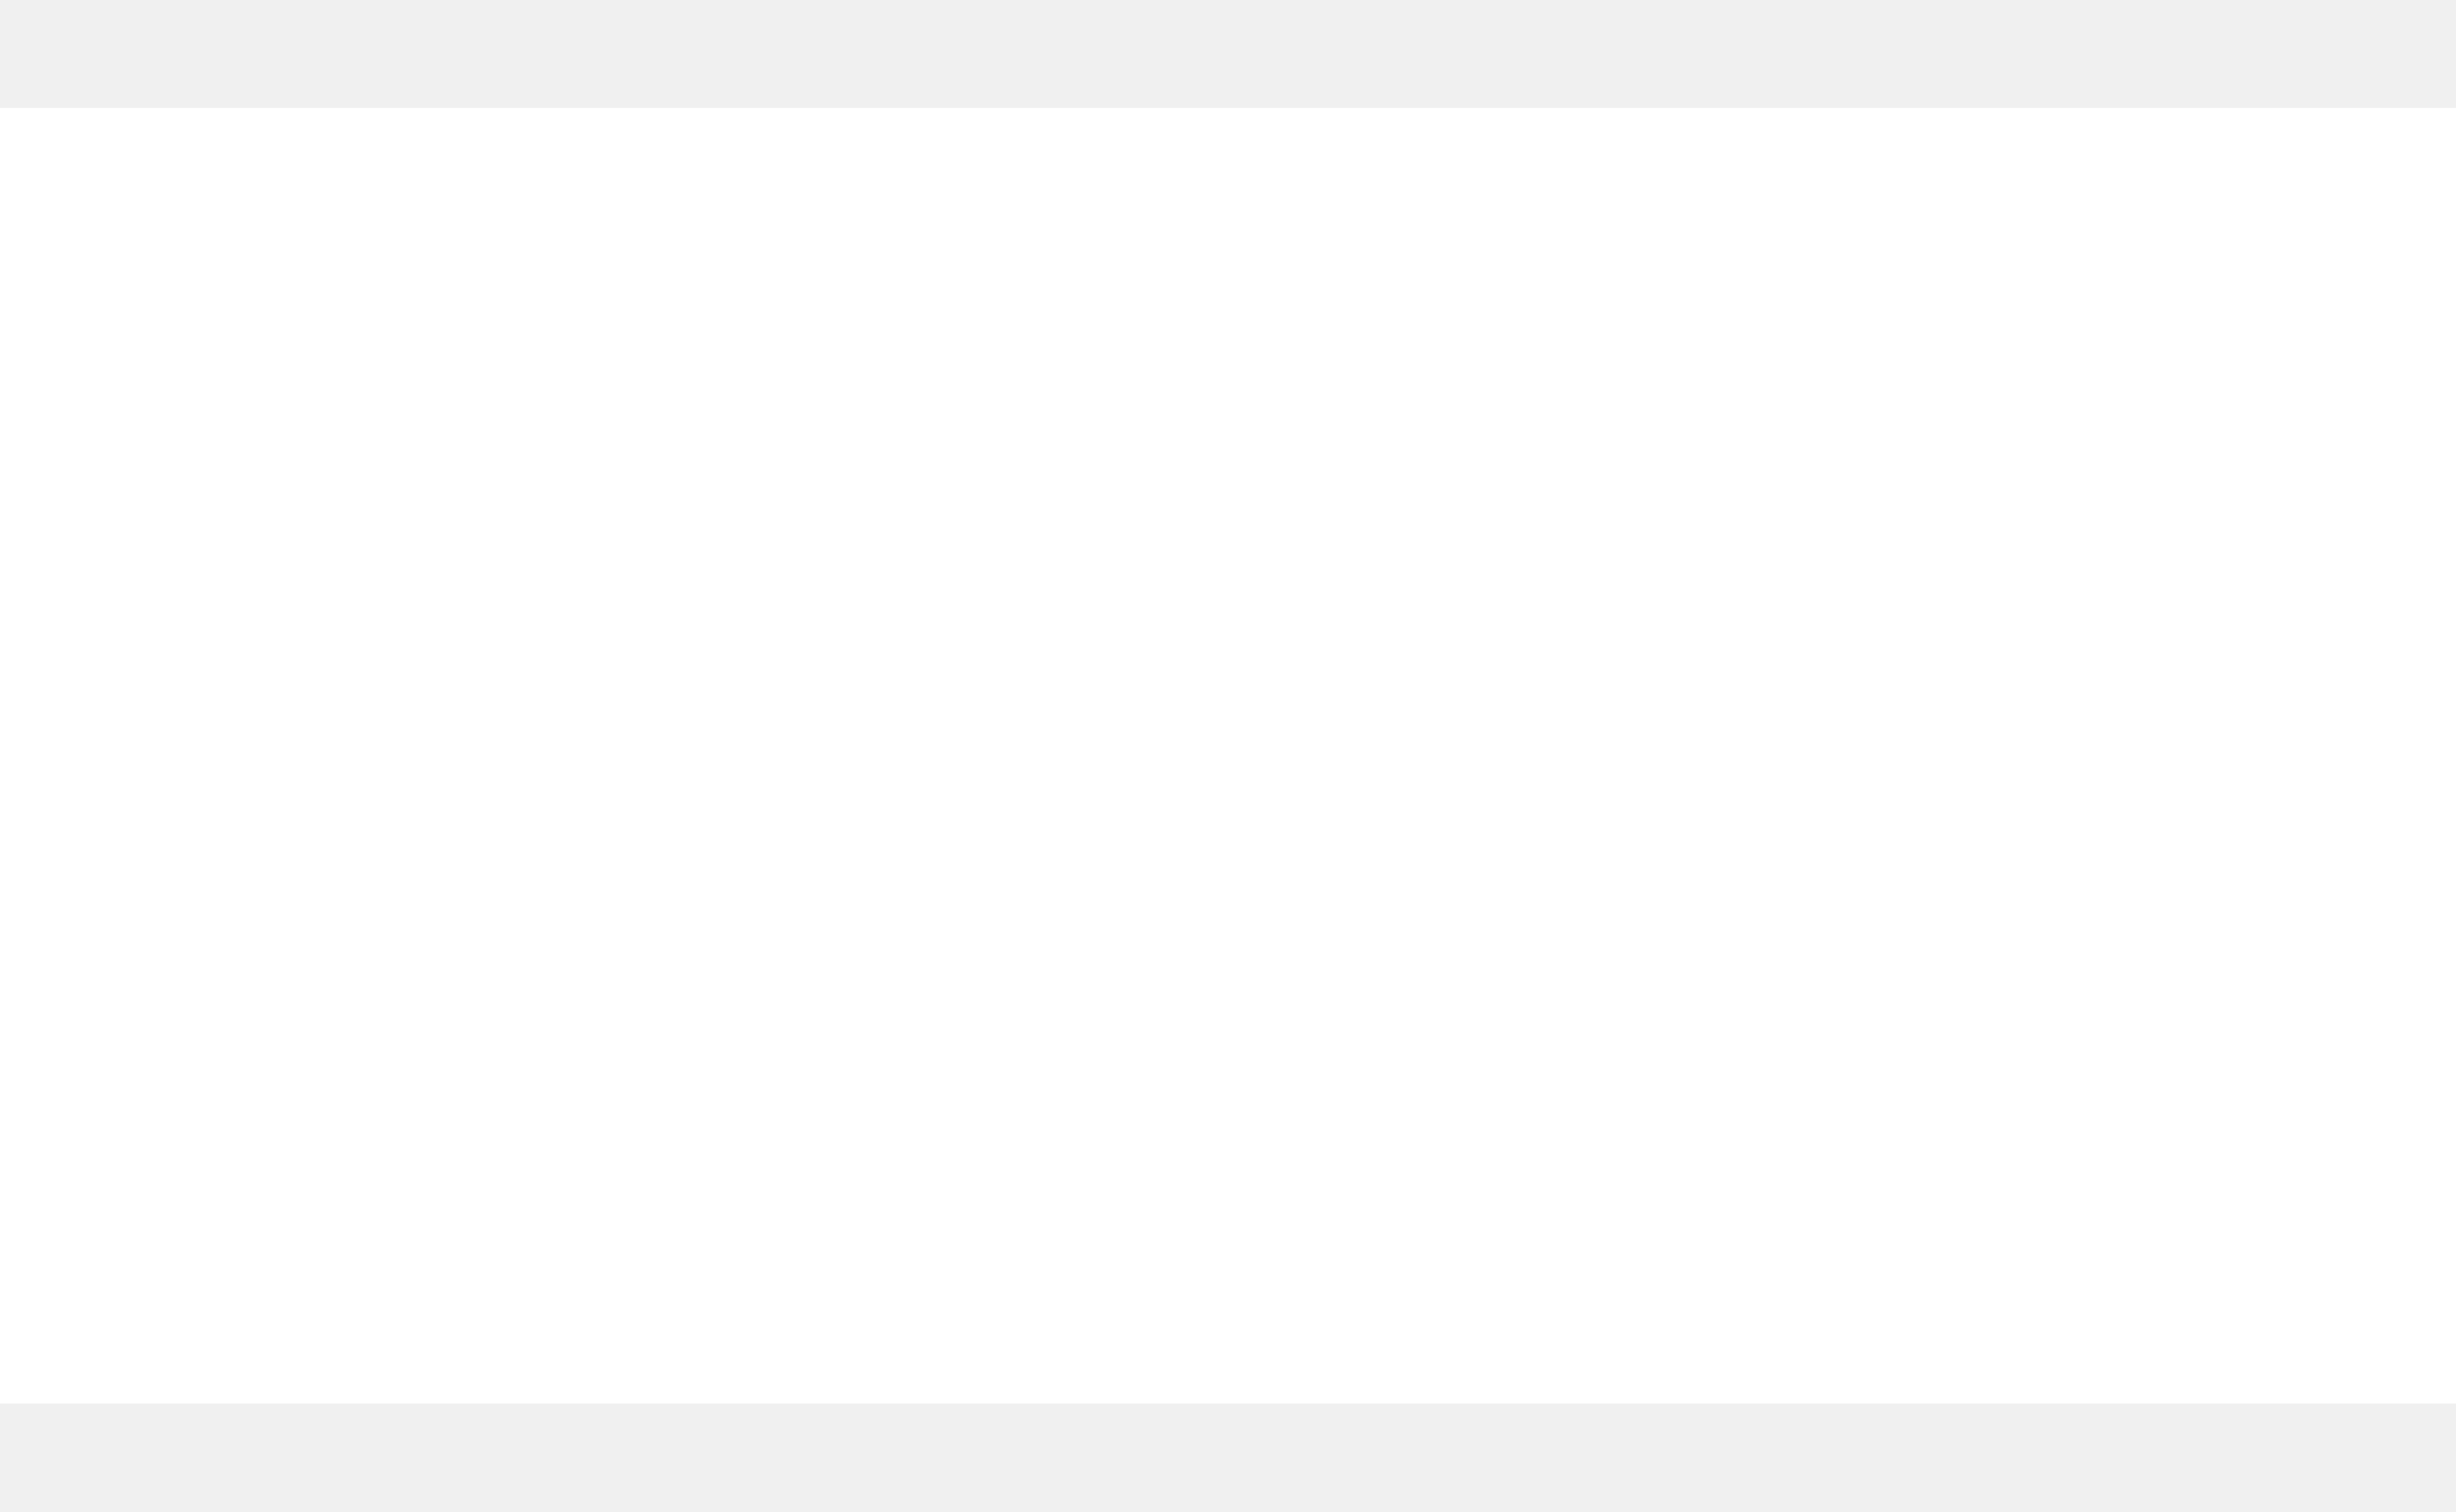
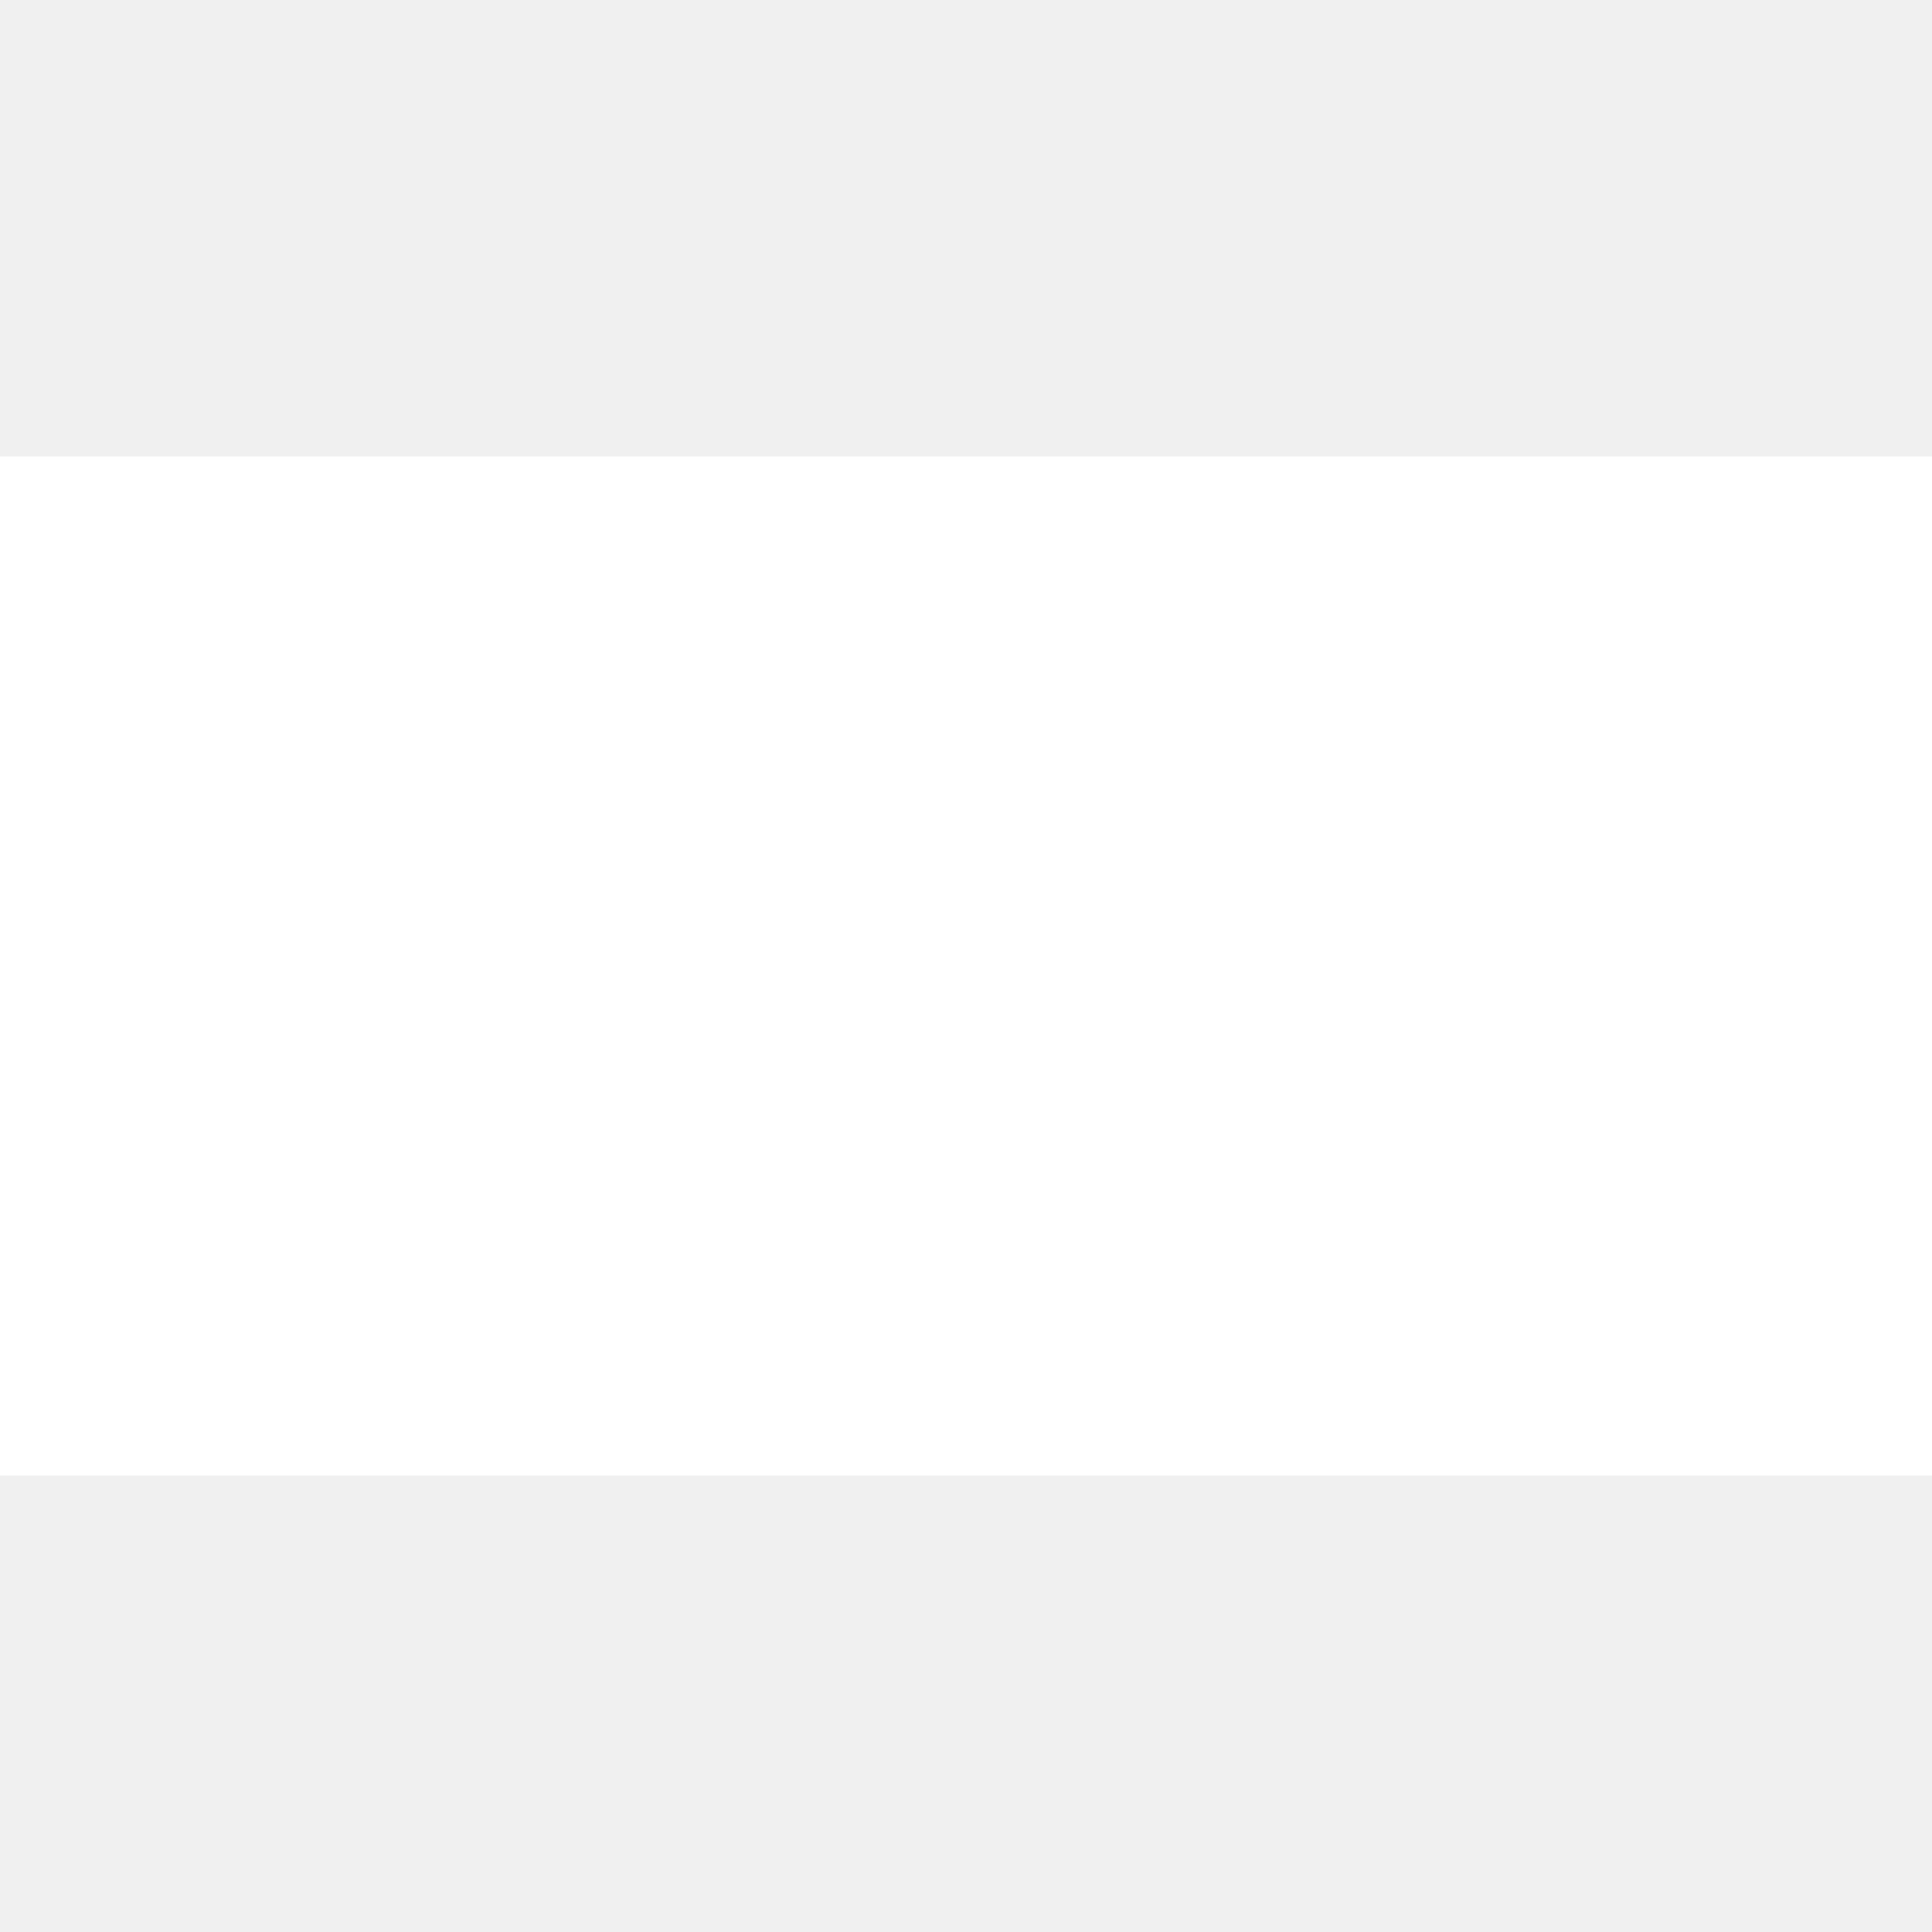
- <svg xmlns="http://www.w3.org/2000/svg" width="100%" height="100%" viewBox="0 0 26 16" version="1.1" xml:space="preserve" style="fill-rule:evenodd;clip-rule:evenodd;stroke-linejoin:round;stroke-miterlimit:2;">
-   <g transform="matrix(3.71429,0,0,1.14286,-1.93298e-17,-1.27056e-15)">
-     <clipPath id="_clip1">
-       <rect x="-0" y="1" width="13" height="12" />
-     </clipPath>
-     <g clip-path="url(#_clip1)">
+ <svg xmlns="http://www.w3.org/2000/svg" width="100%" height="100%" viewBox="0 0 26 26" version="1.1" xml:space="preserve" style="fill-rule:evenodd;clip-rule:evenodd;stroke-linejoin:round;stroke-miterlimit:2;">
+   <g transform="matrix(3.71429,0,0,1.14286,-1.93298e-17,5)">
+     <g>
      <rect x="0" y="1" width="7" height="12" style="fill:white;" />
    </g>
  </g>
</svg>
